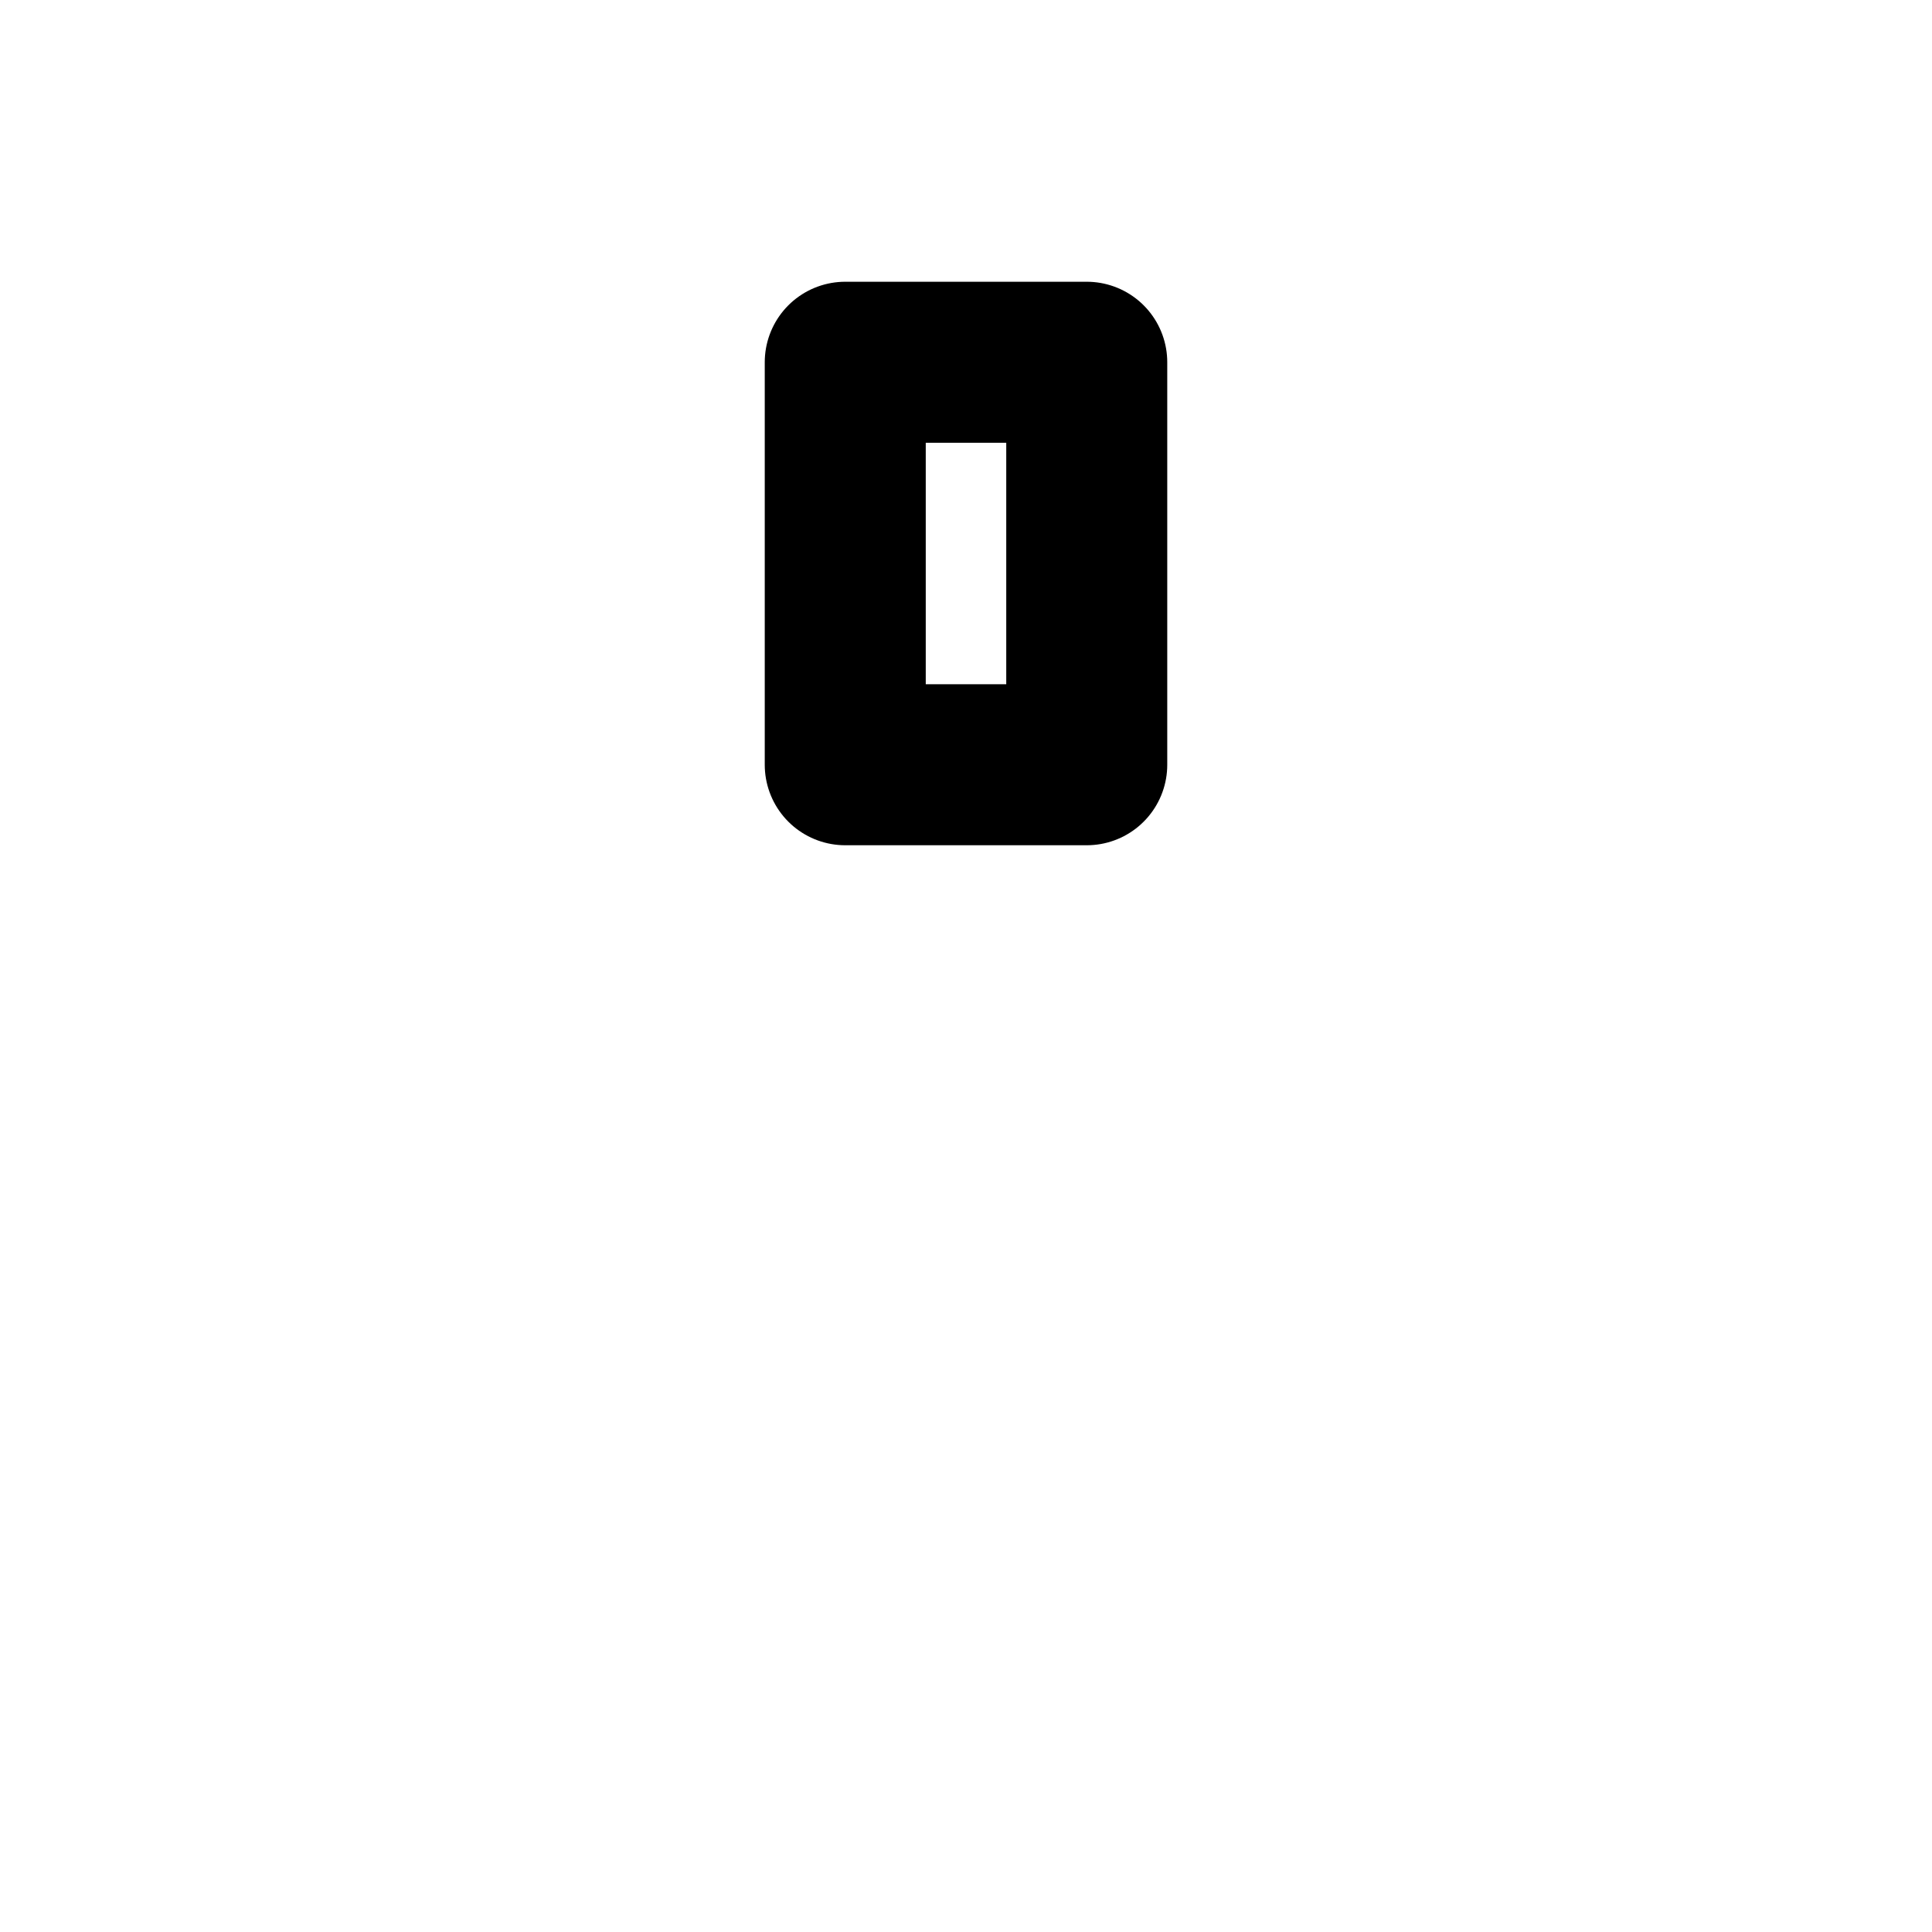
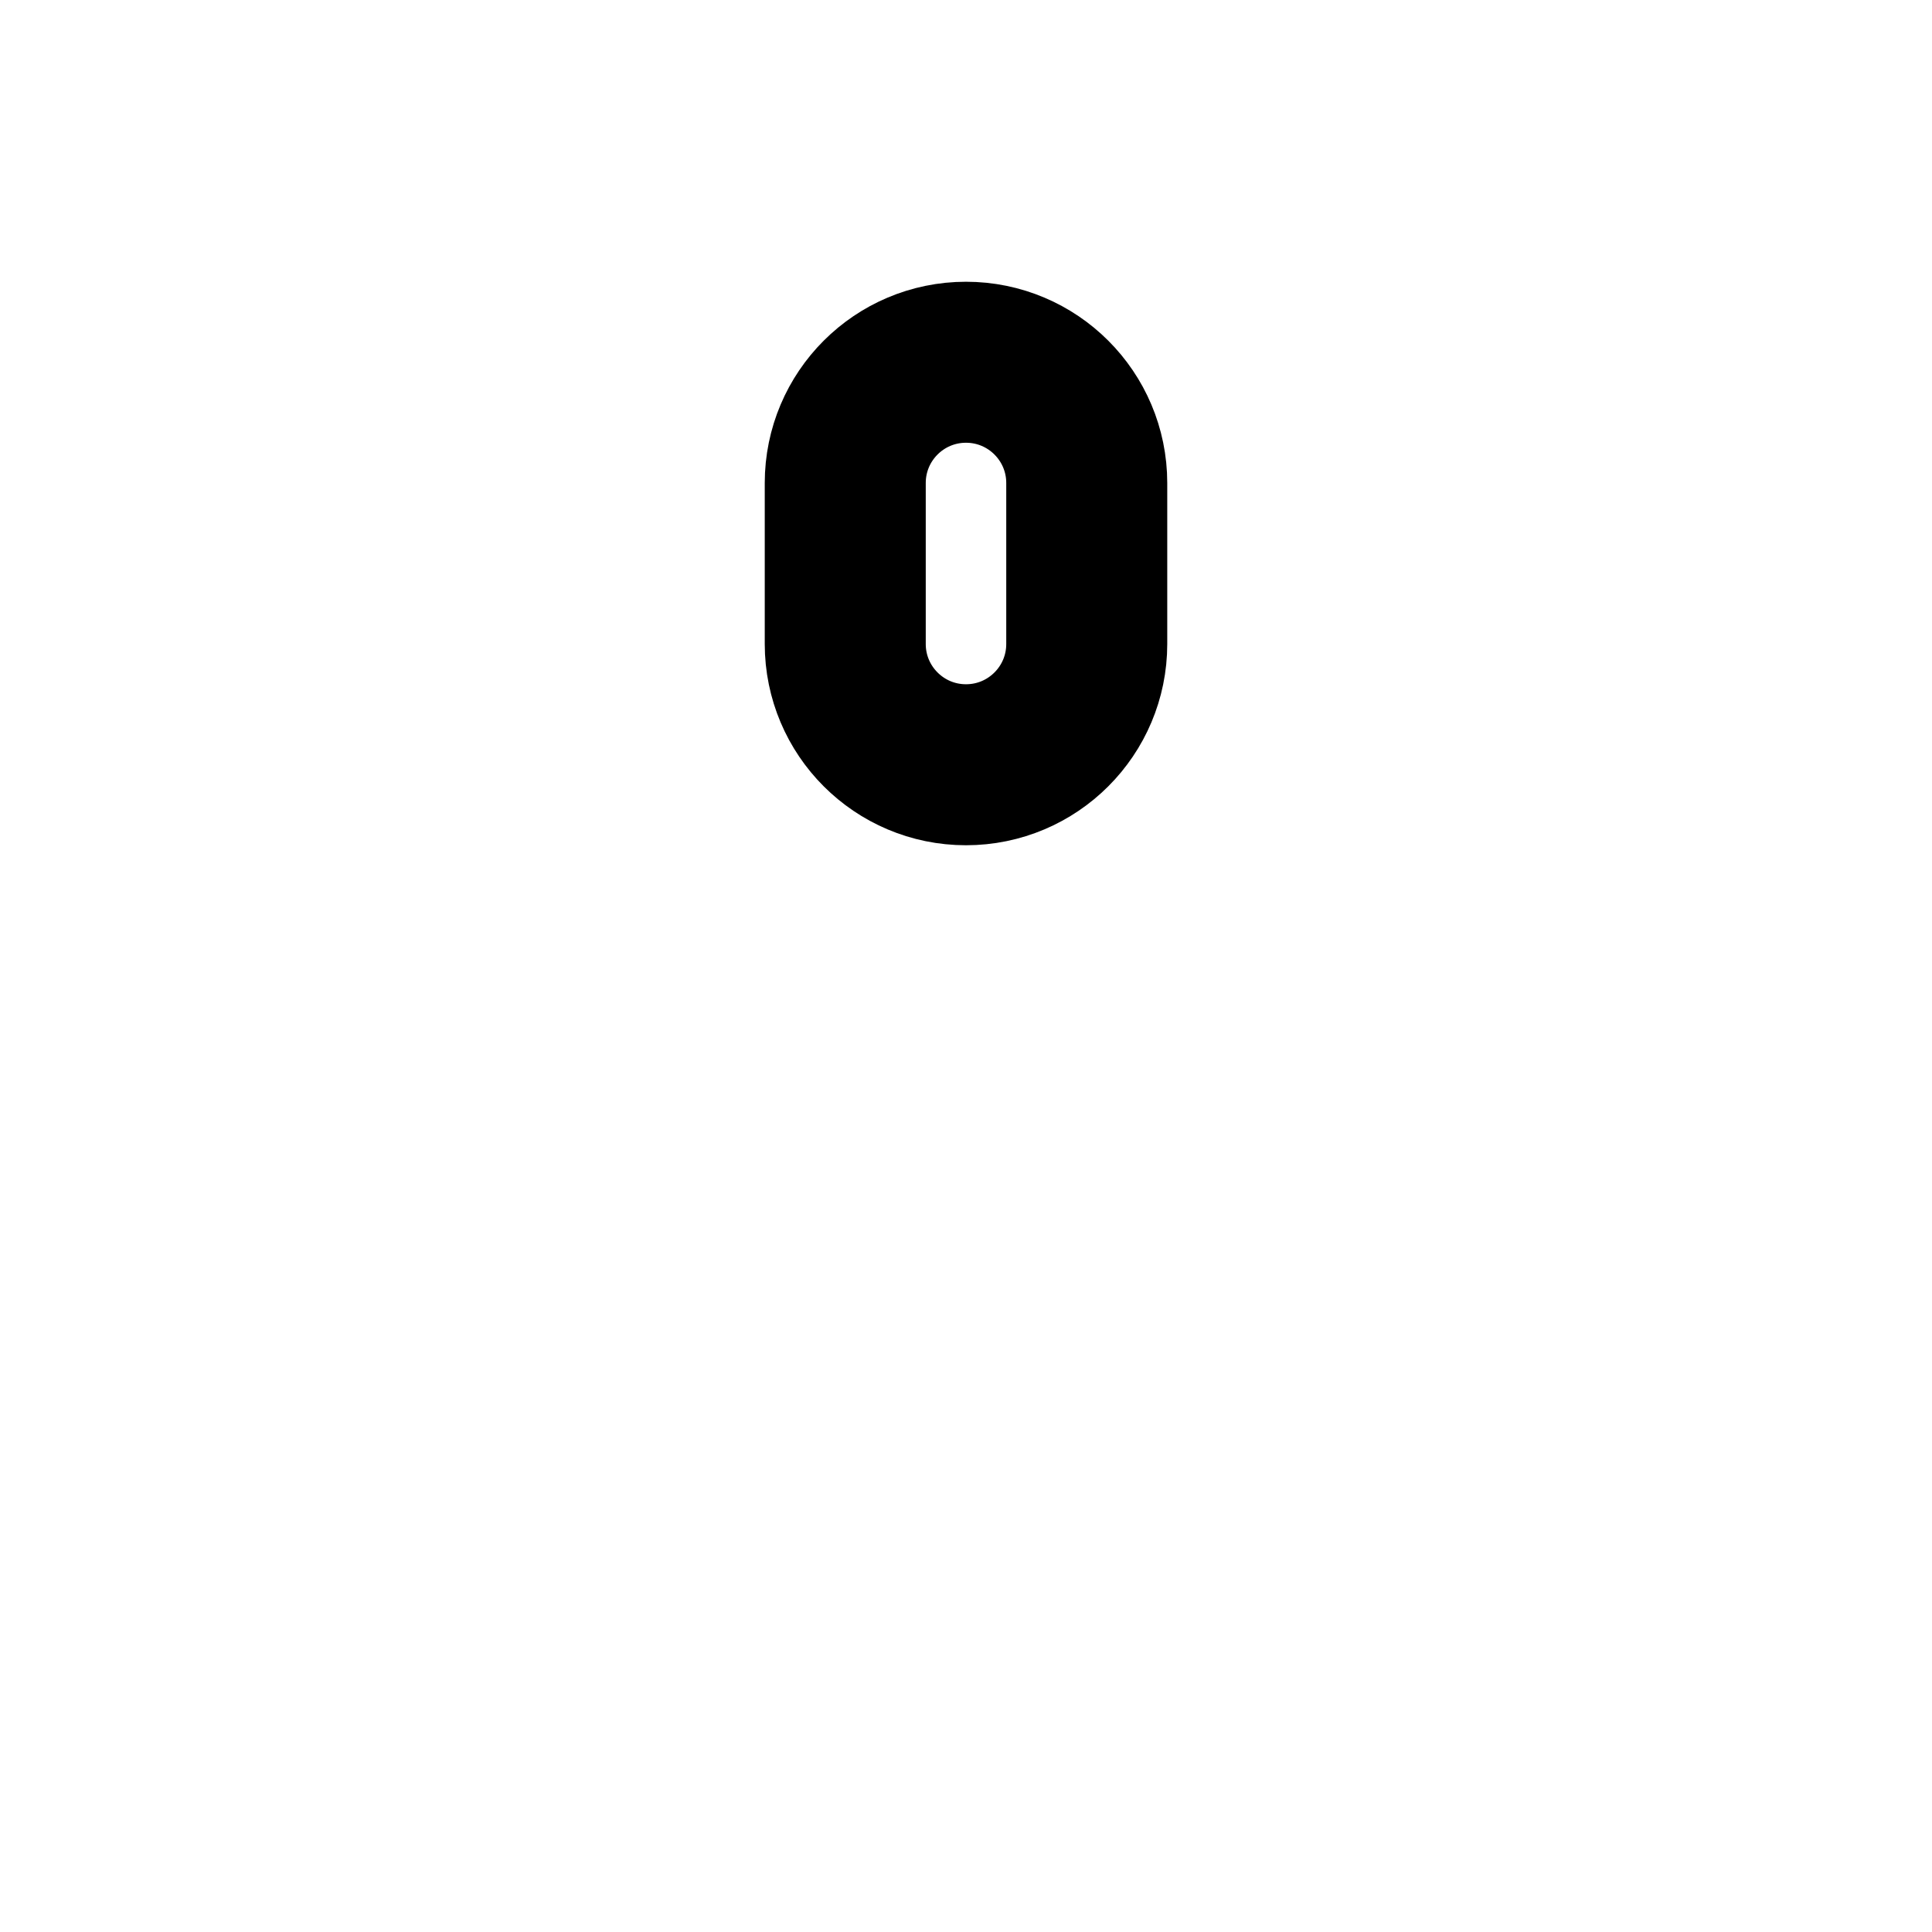
<svg xmlns="http://www.w3.org/2000/svg" viewBox="0 0 24 24" width="24" height="24" fill="none" stroke="currentColor" stroke-width="2" stroke-linecap="round" stroke-linejoin="round">
-   <path d="M10.5 4.5h3v5h-3z" />
+   <path d="M12 4.5a1.5 1.5 0 0 1 1.5 1.5v2a1.5 1.5 0 0 1-3 0V6a1.5 1.5 0 0 1 1.5-1.5z" />
</svg>
